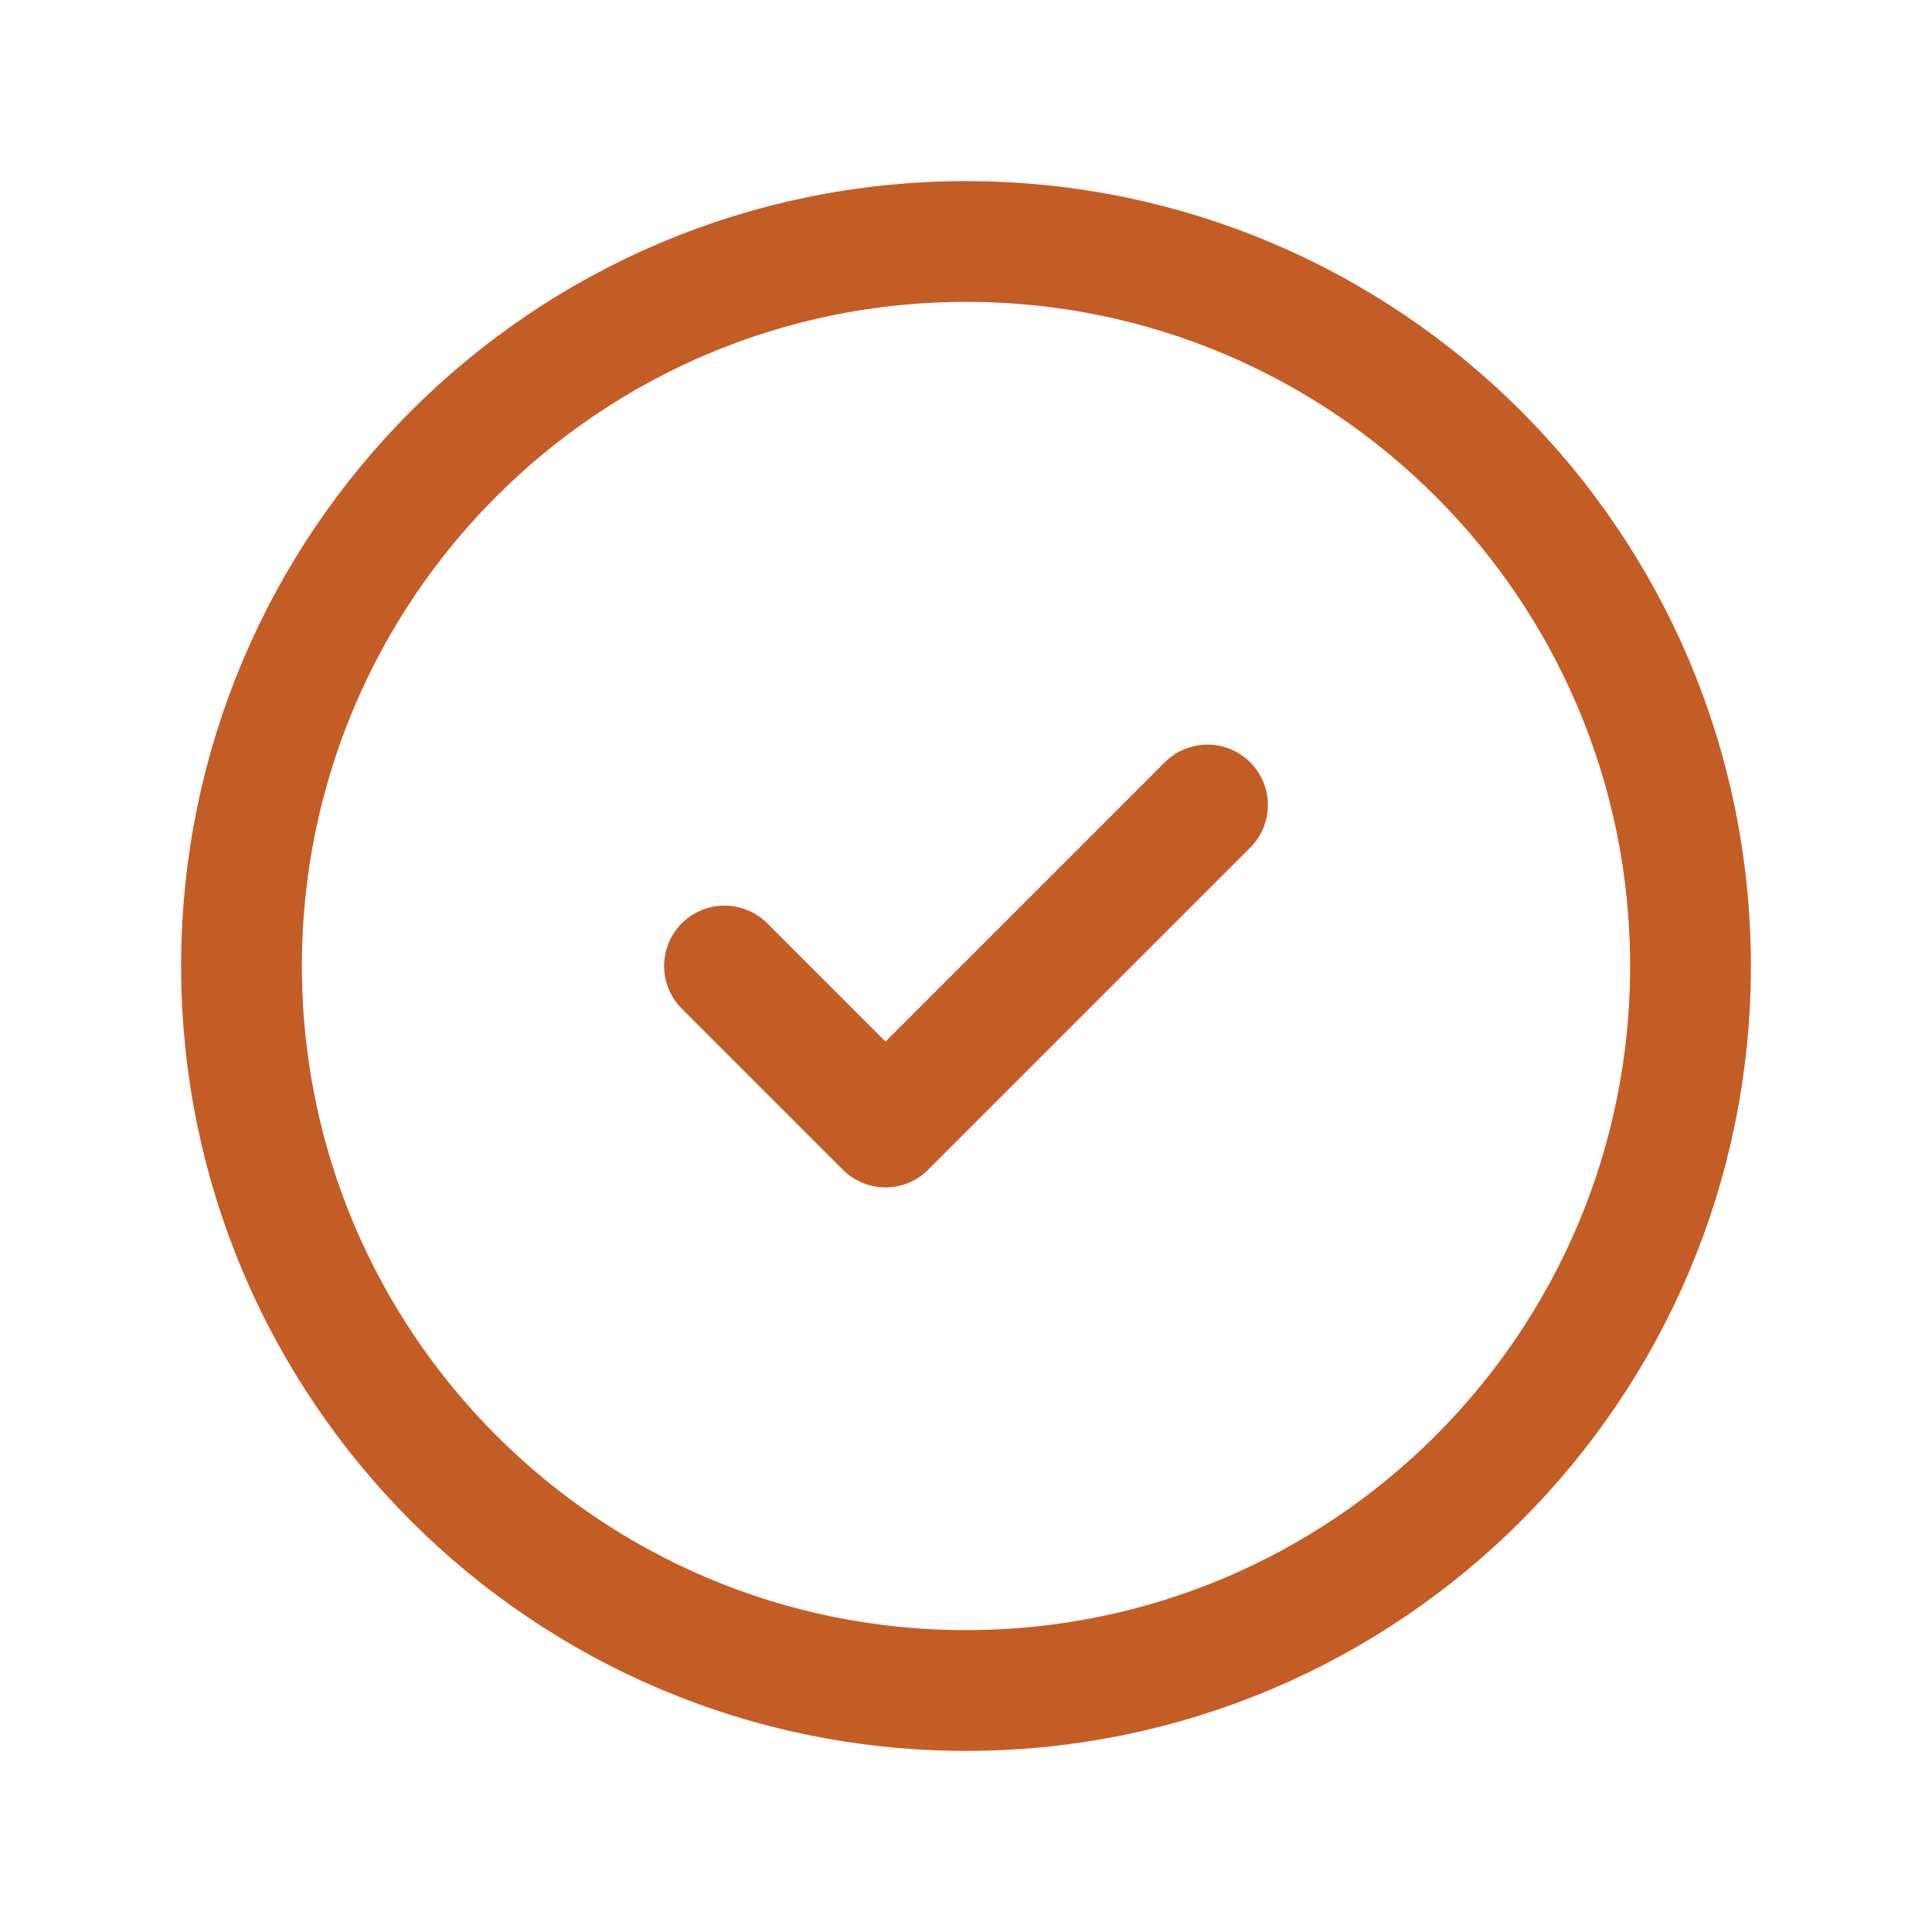
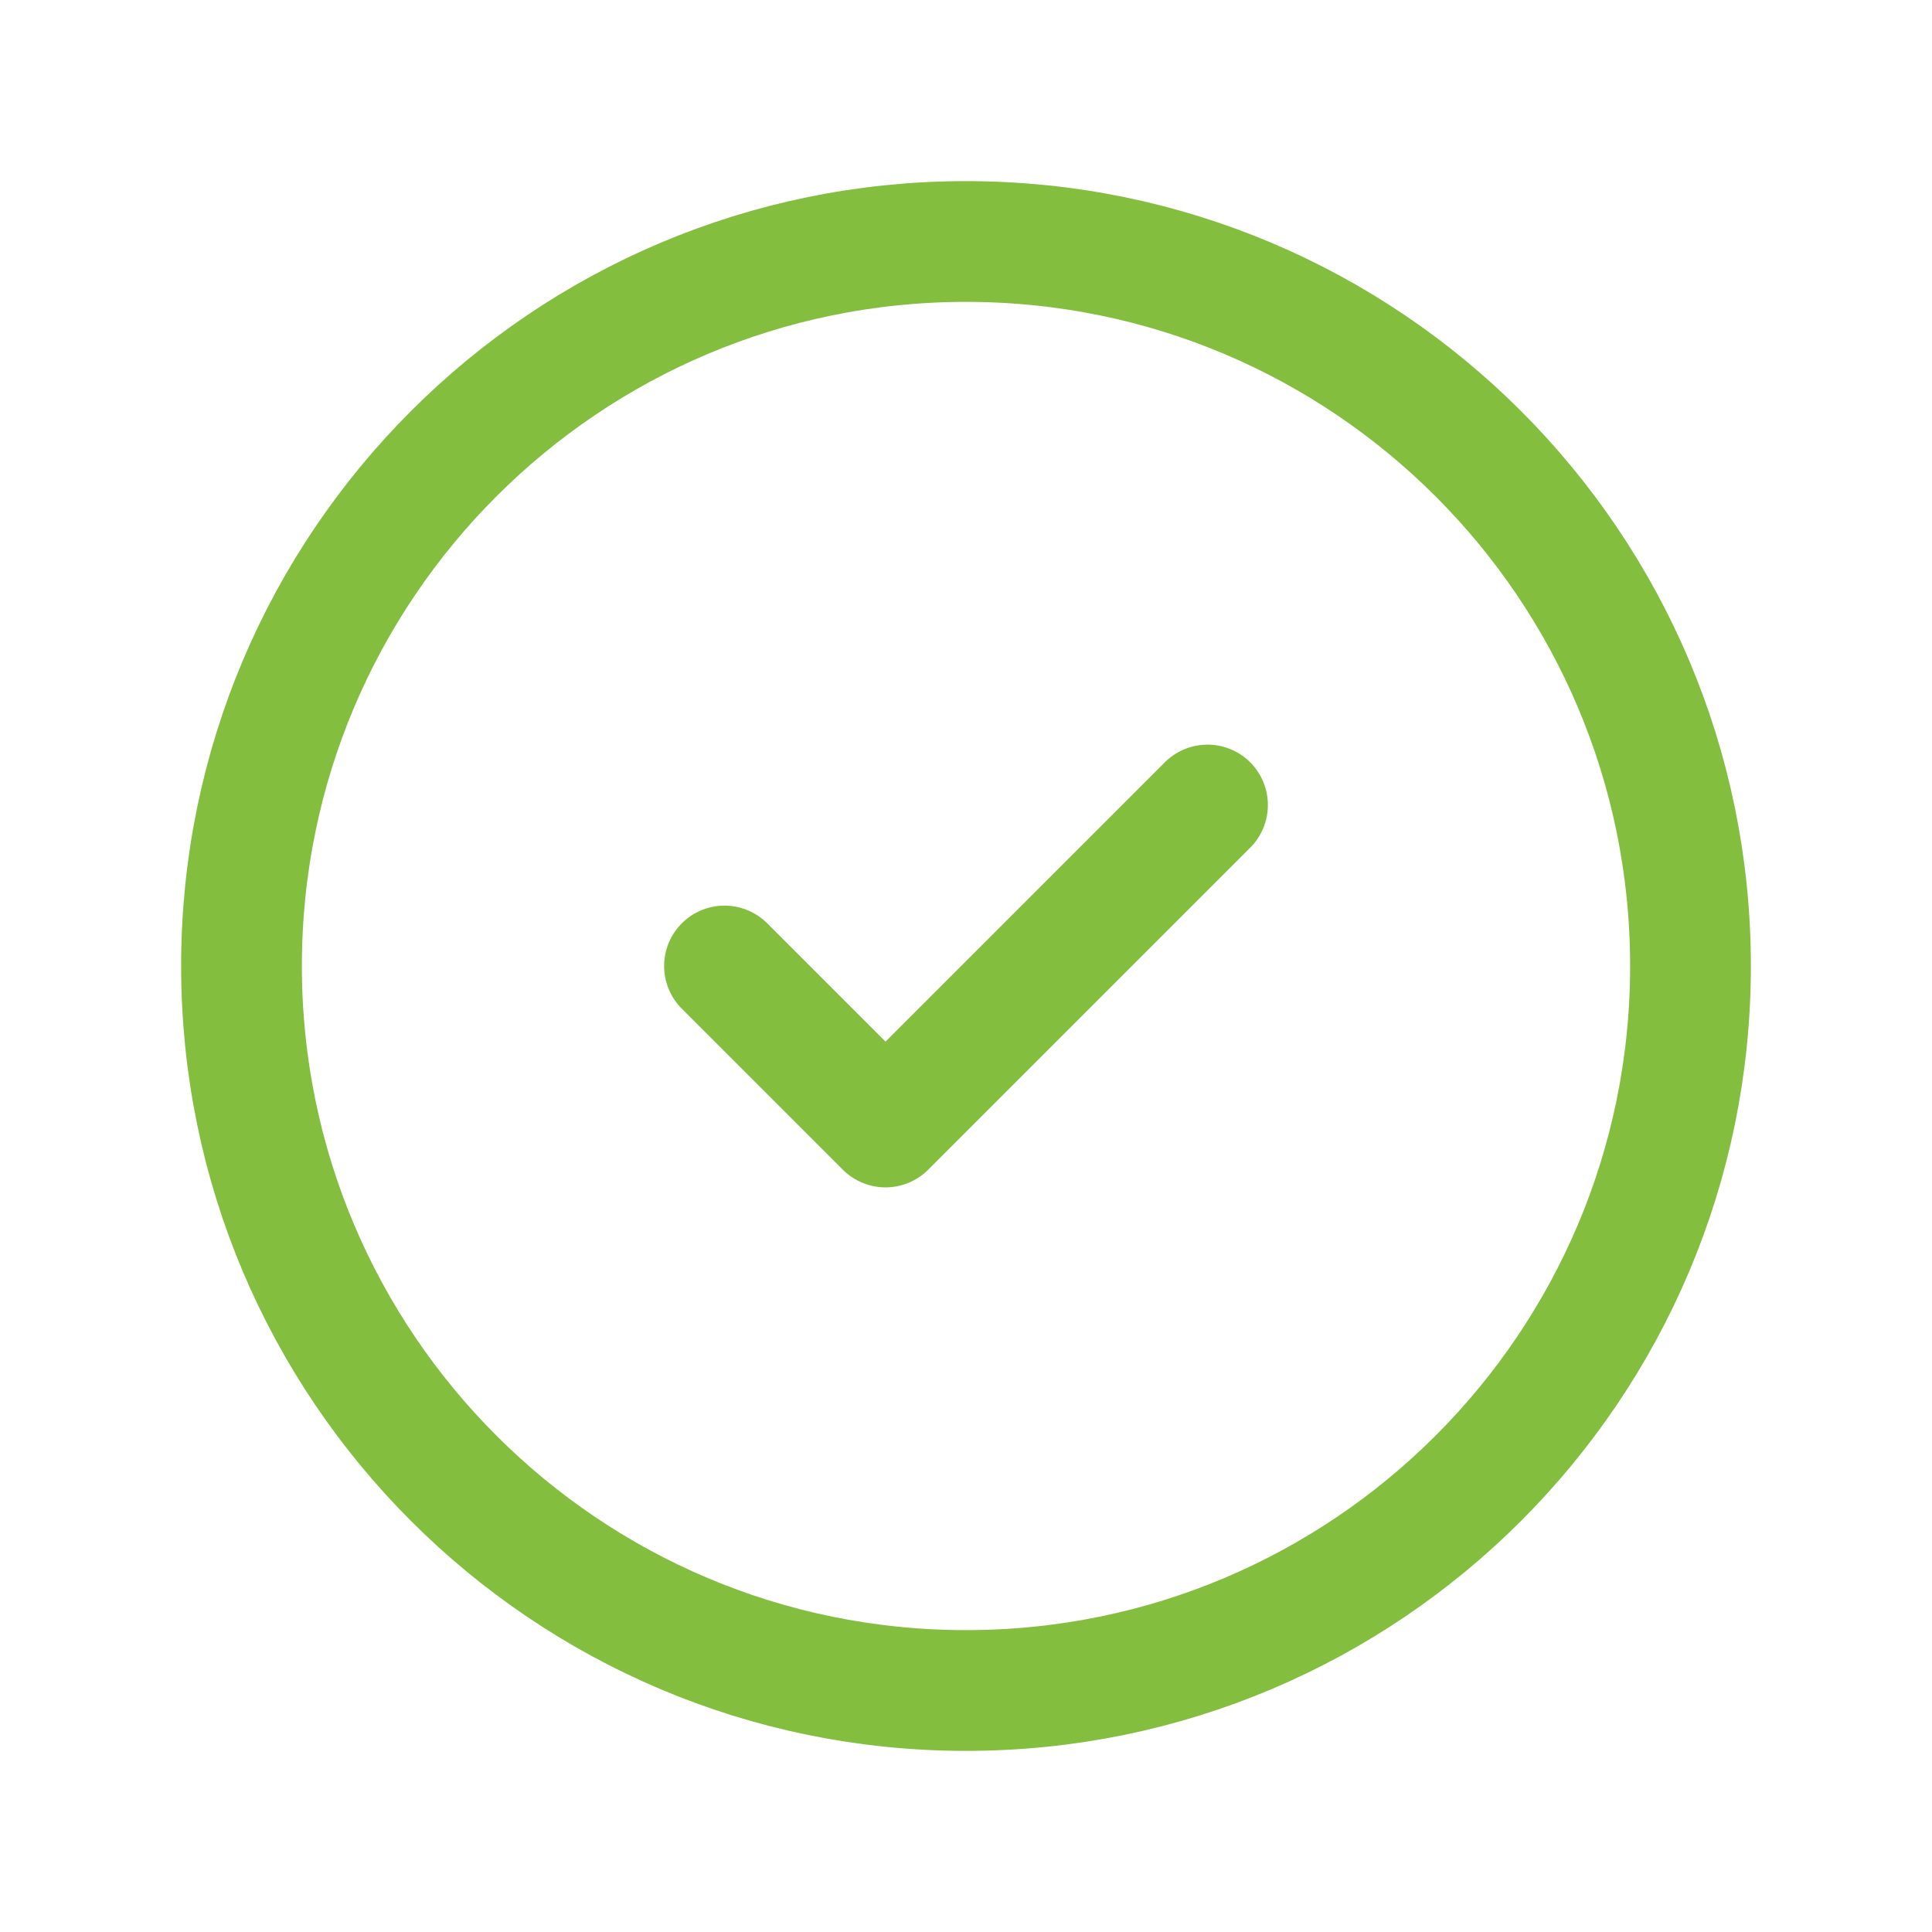
- <svg xmlns="http://www.w3.org/2000/svg" fill="none" viewBox="0 0 24 24" stroke="#c45c26" stroke-width="1.5">
+ <svg xmlns="http://www.w3.org/2000/svg" fill="none" viewBox="0 0 24 24" stroke="#84be3f" stroke-width="1.5">
  <path stroke-linecap="round" stroke-linejoin="round" d="M9 12l2 2 4-4m6 2a9 9 0 11-18 0 9 9 0 0118 0z" />
</svg>
